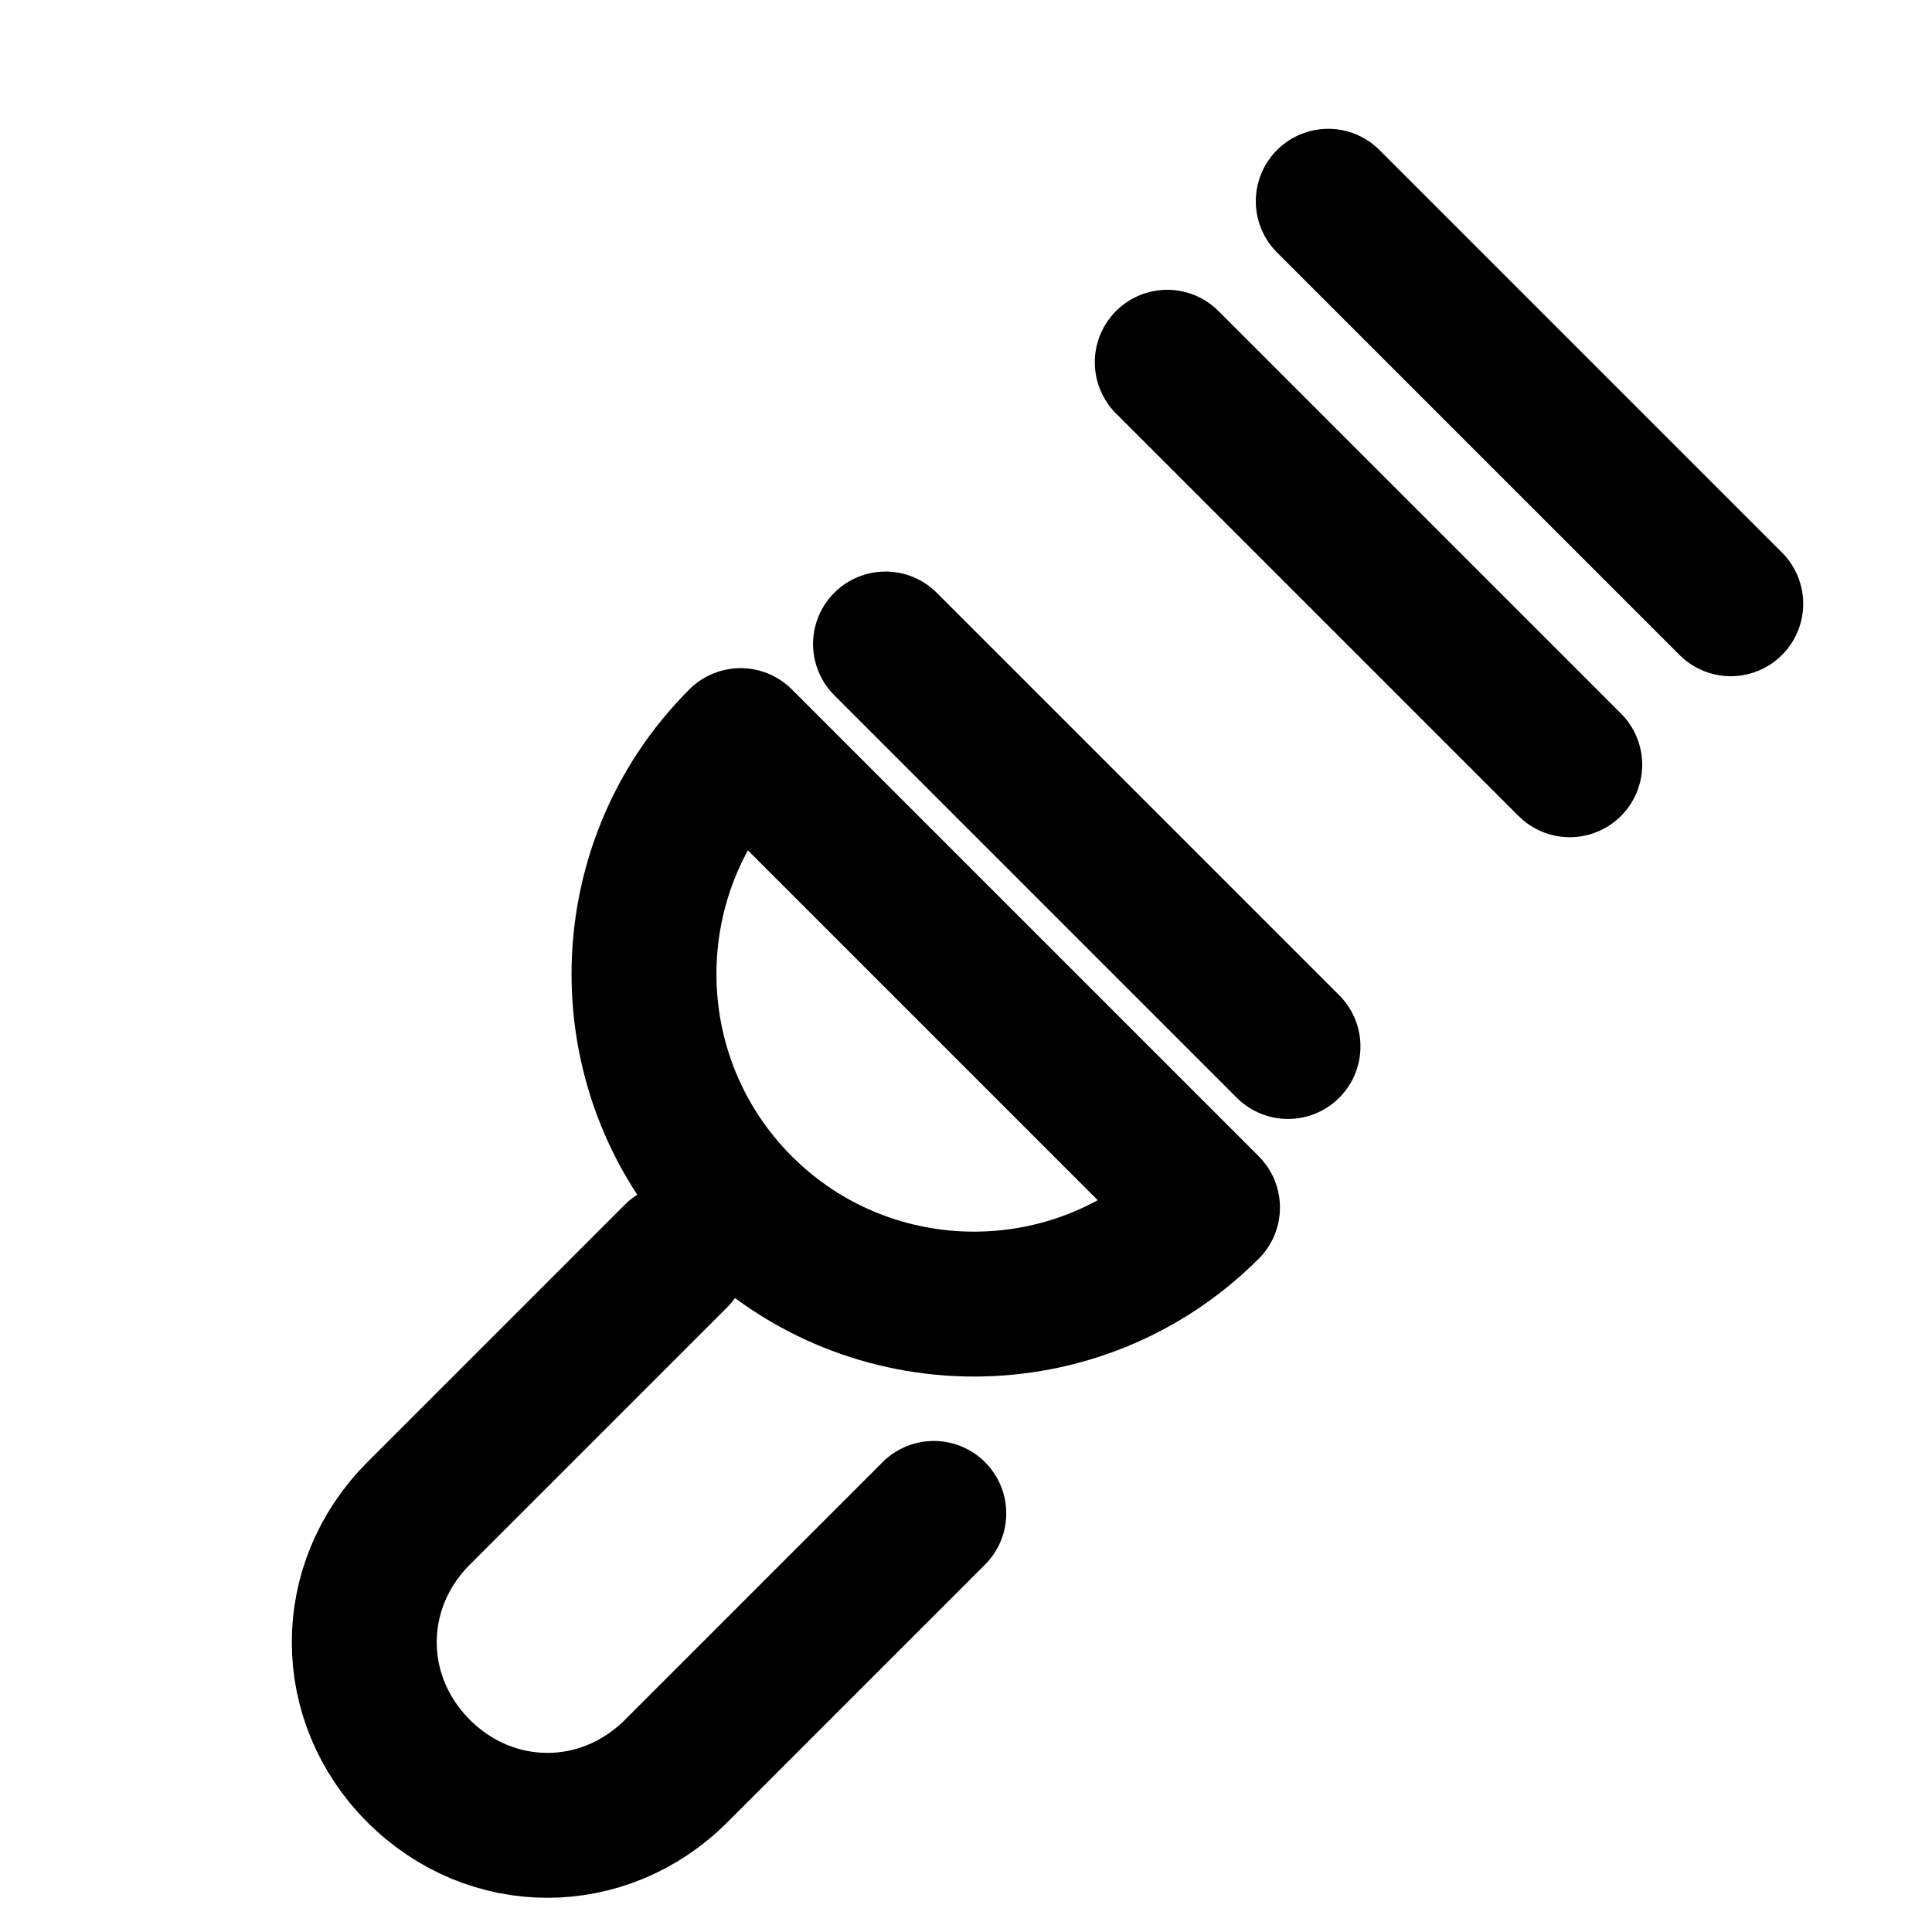
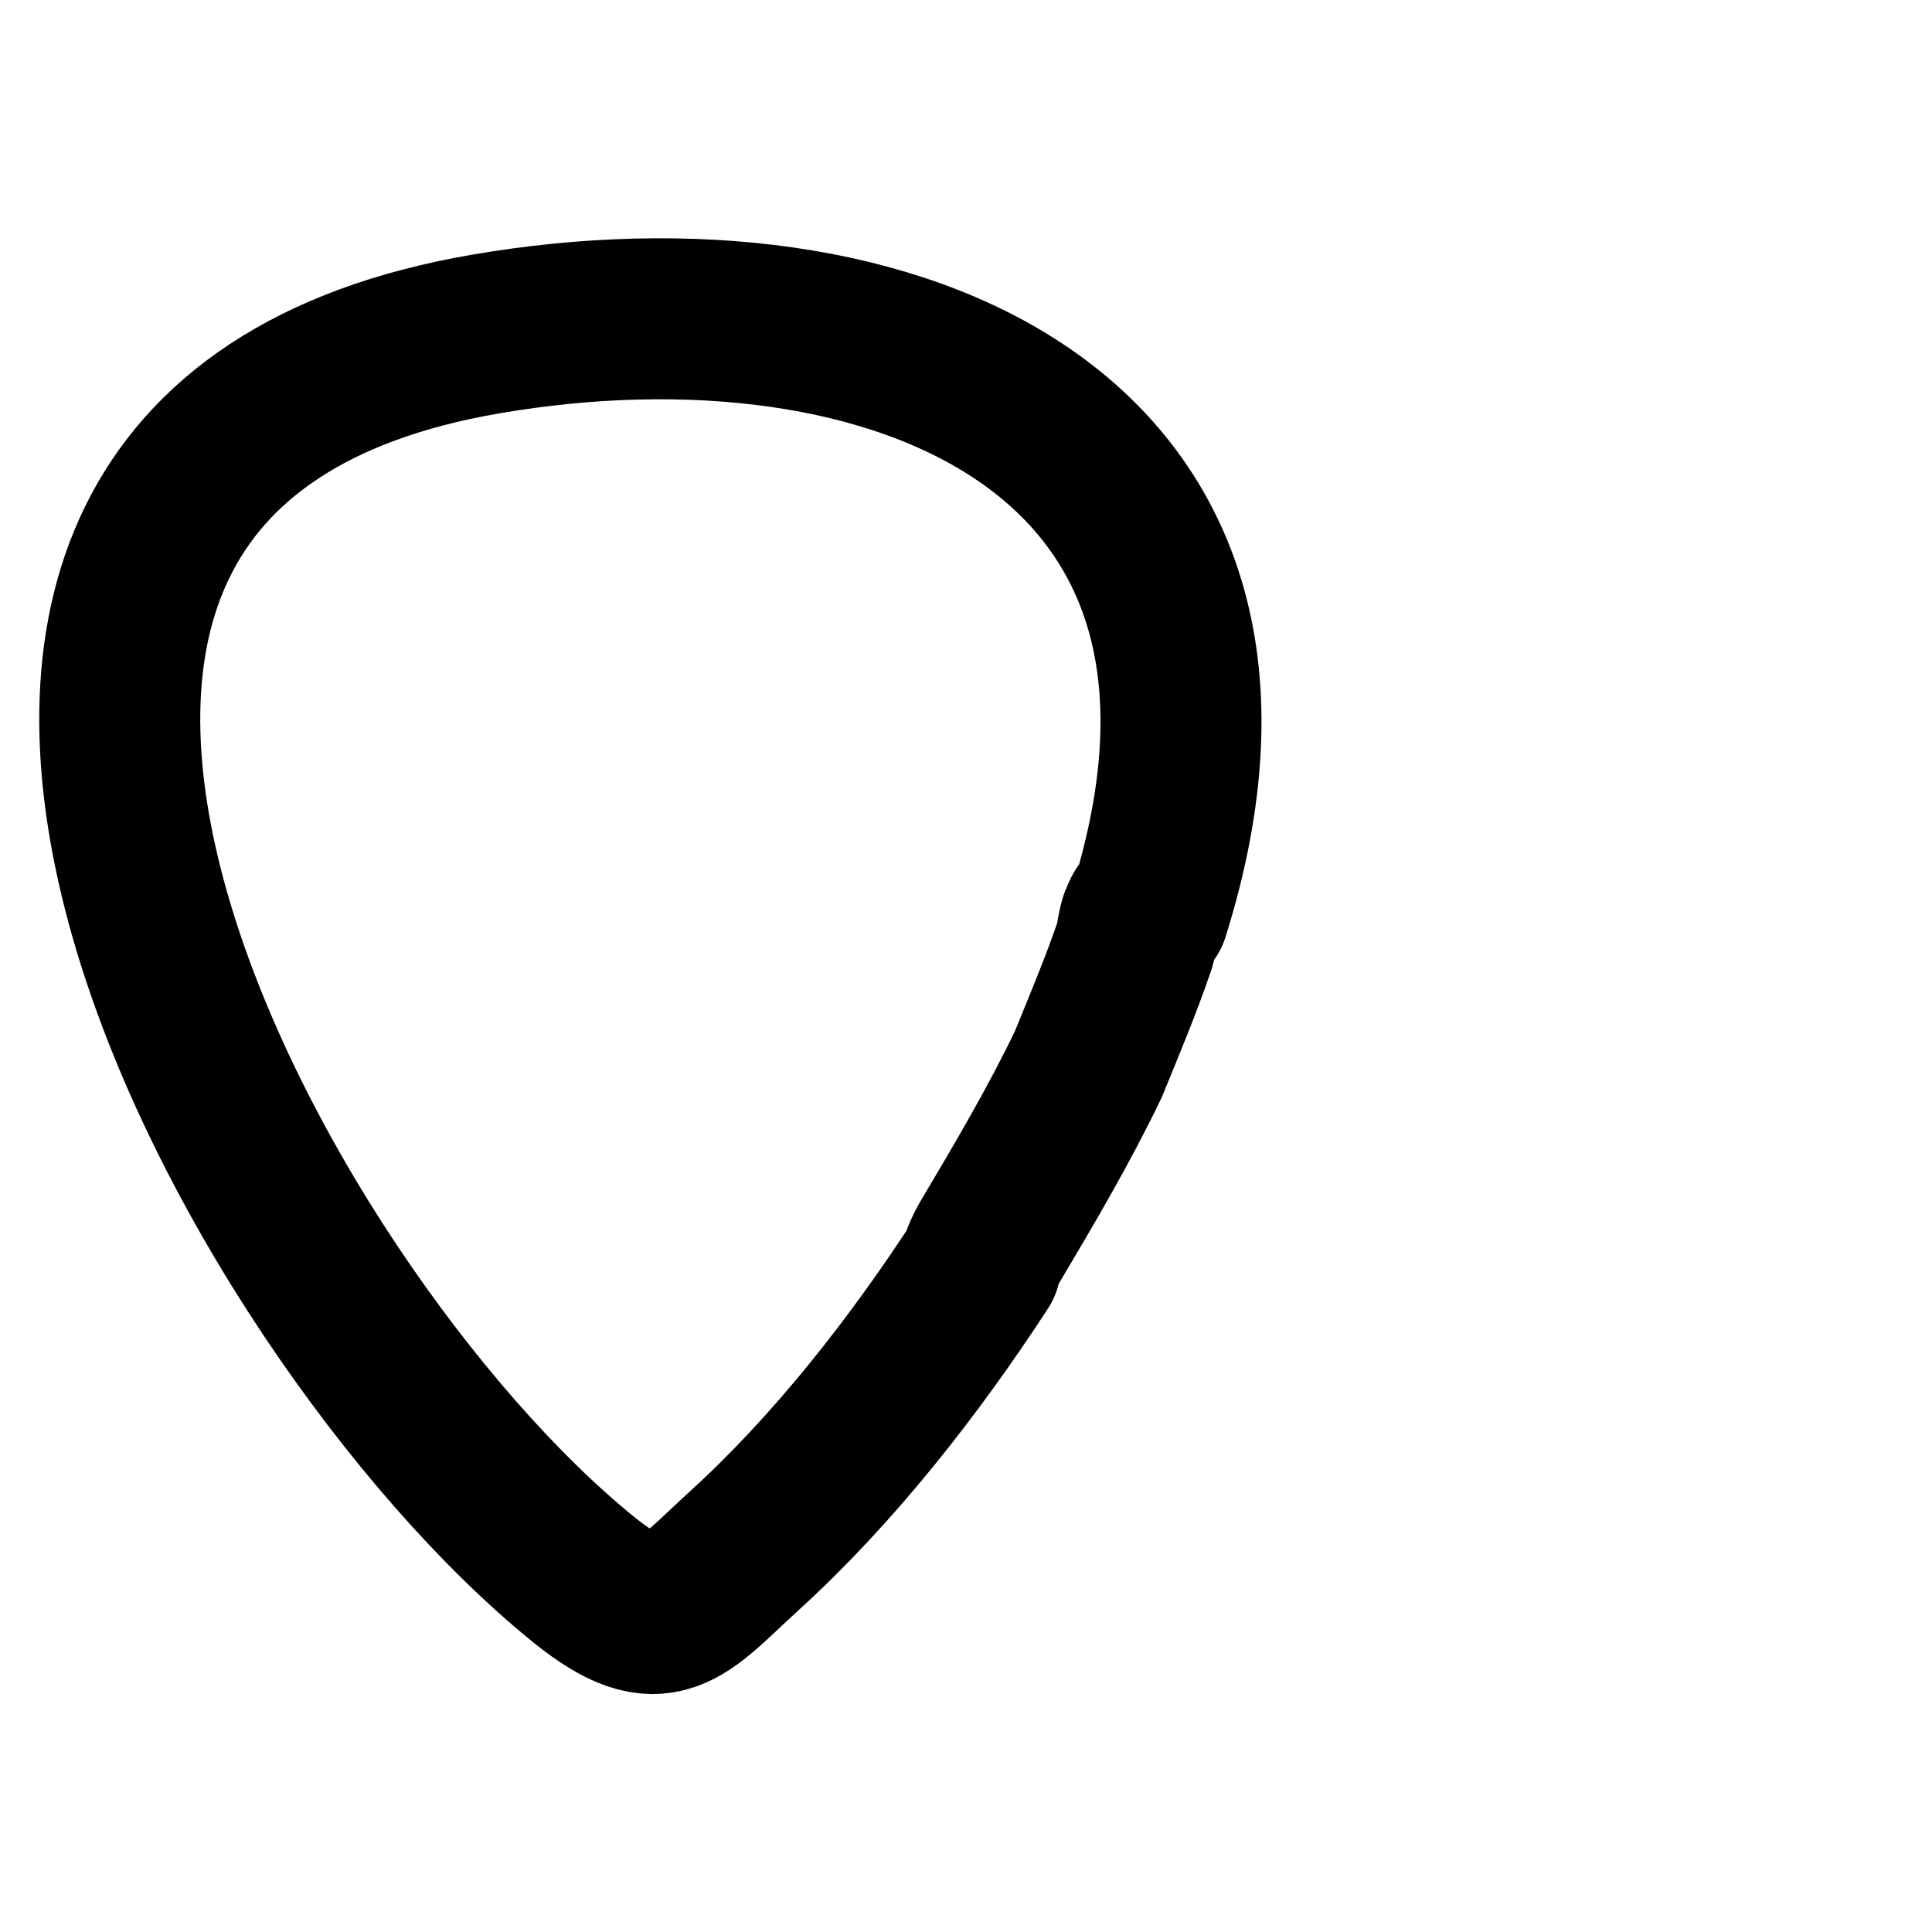
- <svg xmlns="http://www.w3.org/2000/svg" viewBox="0 0 24 24" fill="none" stroke="currentColor" stroke-width="1.8" stroke-linecap="round" stroke-linejoin="round">
-   <path d="M14.5 4.5l5 5" />
-   <path d="M16.5 2.5l5 5" />
-   <path d="M11 8l5 5" />
-   <path d="M9.2 9.2c-1.6 1.6-1.6 4.2 0 5.8s4.2 1.6 5.8 0l-5.8-5.8z" />
-   <path d="M8.4 15.6l-3.2 3.2c-.9.9-.9 2.3 0 3.2.9.9 2.3.9 3.2 0l3.2-3.2" />
+ <svg xmlns="http://www.w3.org/2000/svg" id="Layer_1" version="1.1" viewBox="0 0 24 24" fill="none" stroke="currentColor" stroke-width="1.8" stroke-linecap="round" stroke-linejoin="round">
+   <path stroke-width="2.0" d="M14.25,11.34c-.03-.09-.08.09-.09.1-.03.1-.04.2-.06.29-.17.5-.38,1-.58,1.49-.36.75-.79,1.48-1.23,2.22-.04.07-.1.19-.11.27-.82,1.26-1.82,2.54-2.93,3.55-.8.73-1.03,1.14-1.99.37-4.15-3.35-9.96-13.98-1.23-15.48,5.05-.87,10.12,1.2,8.24,7.19Z" />
</svg>
